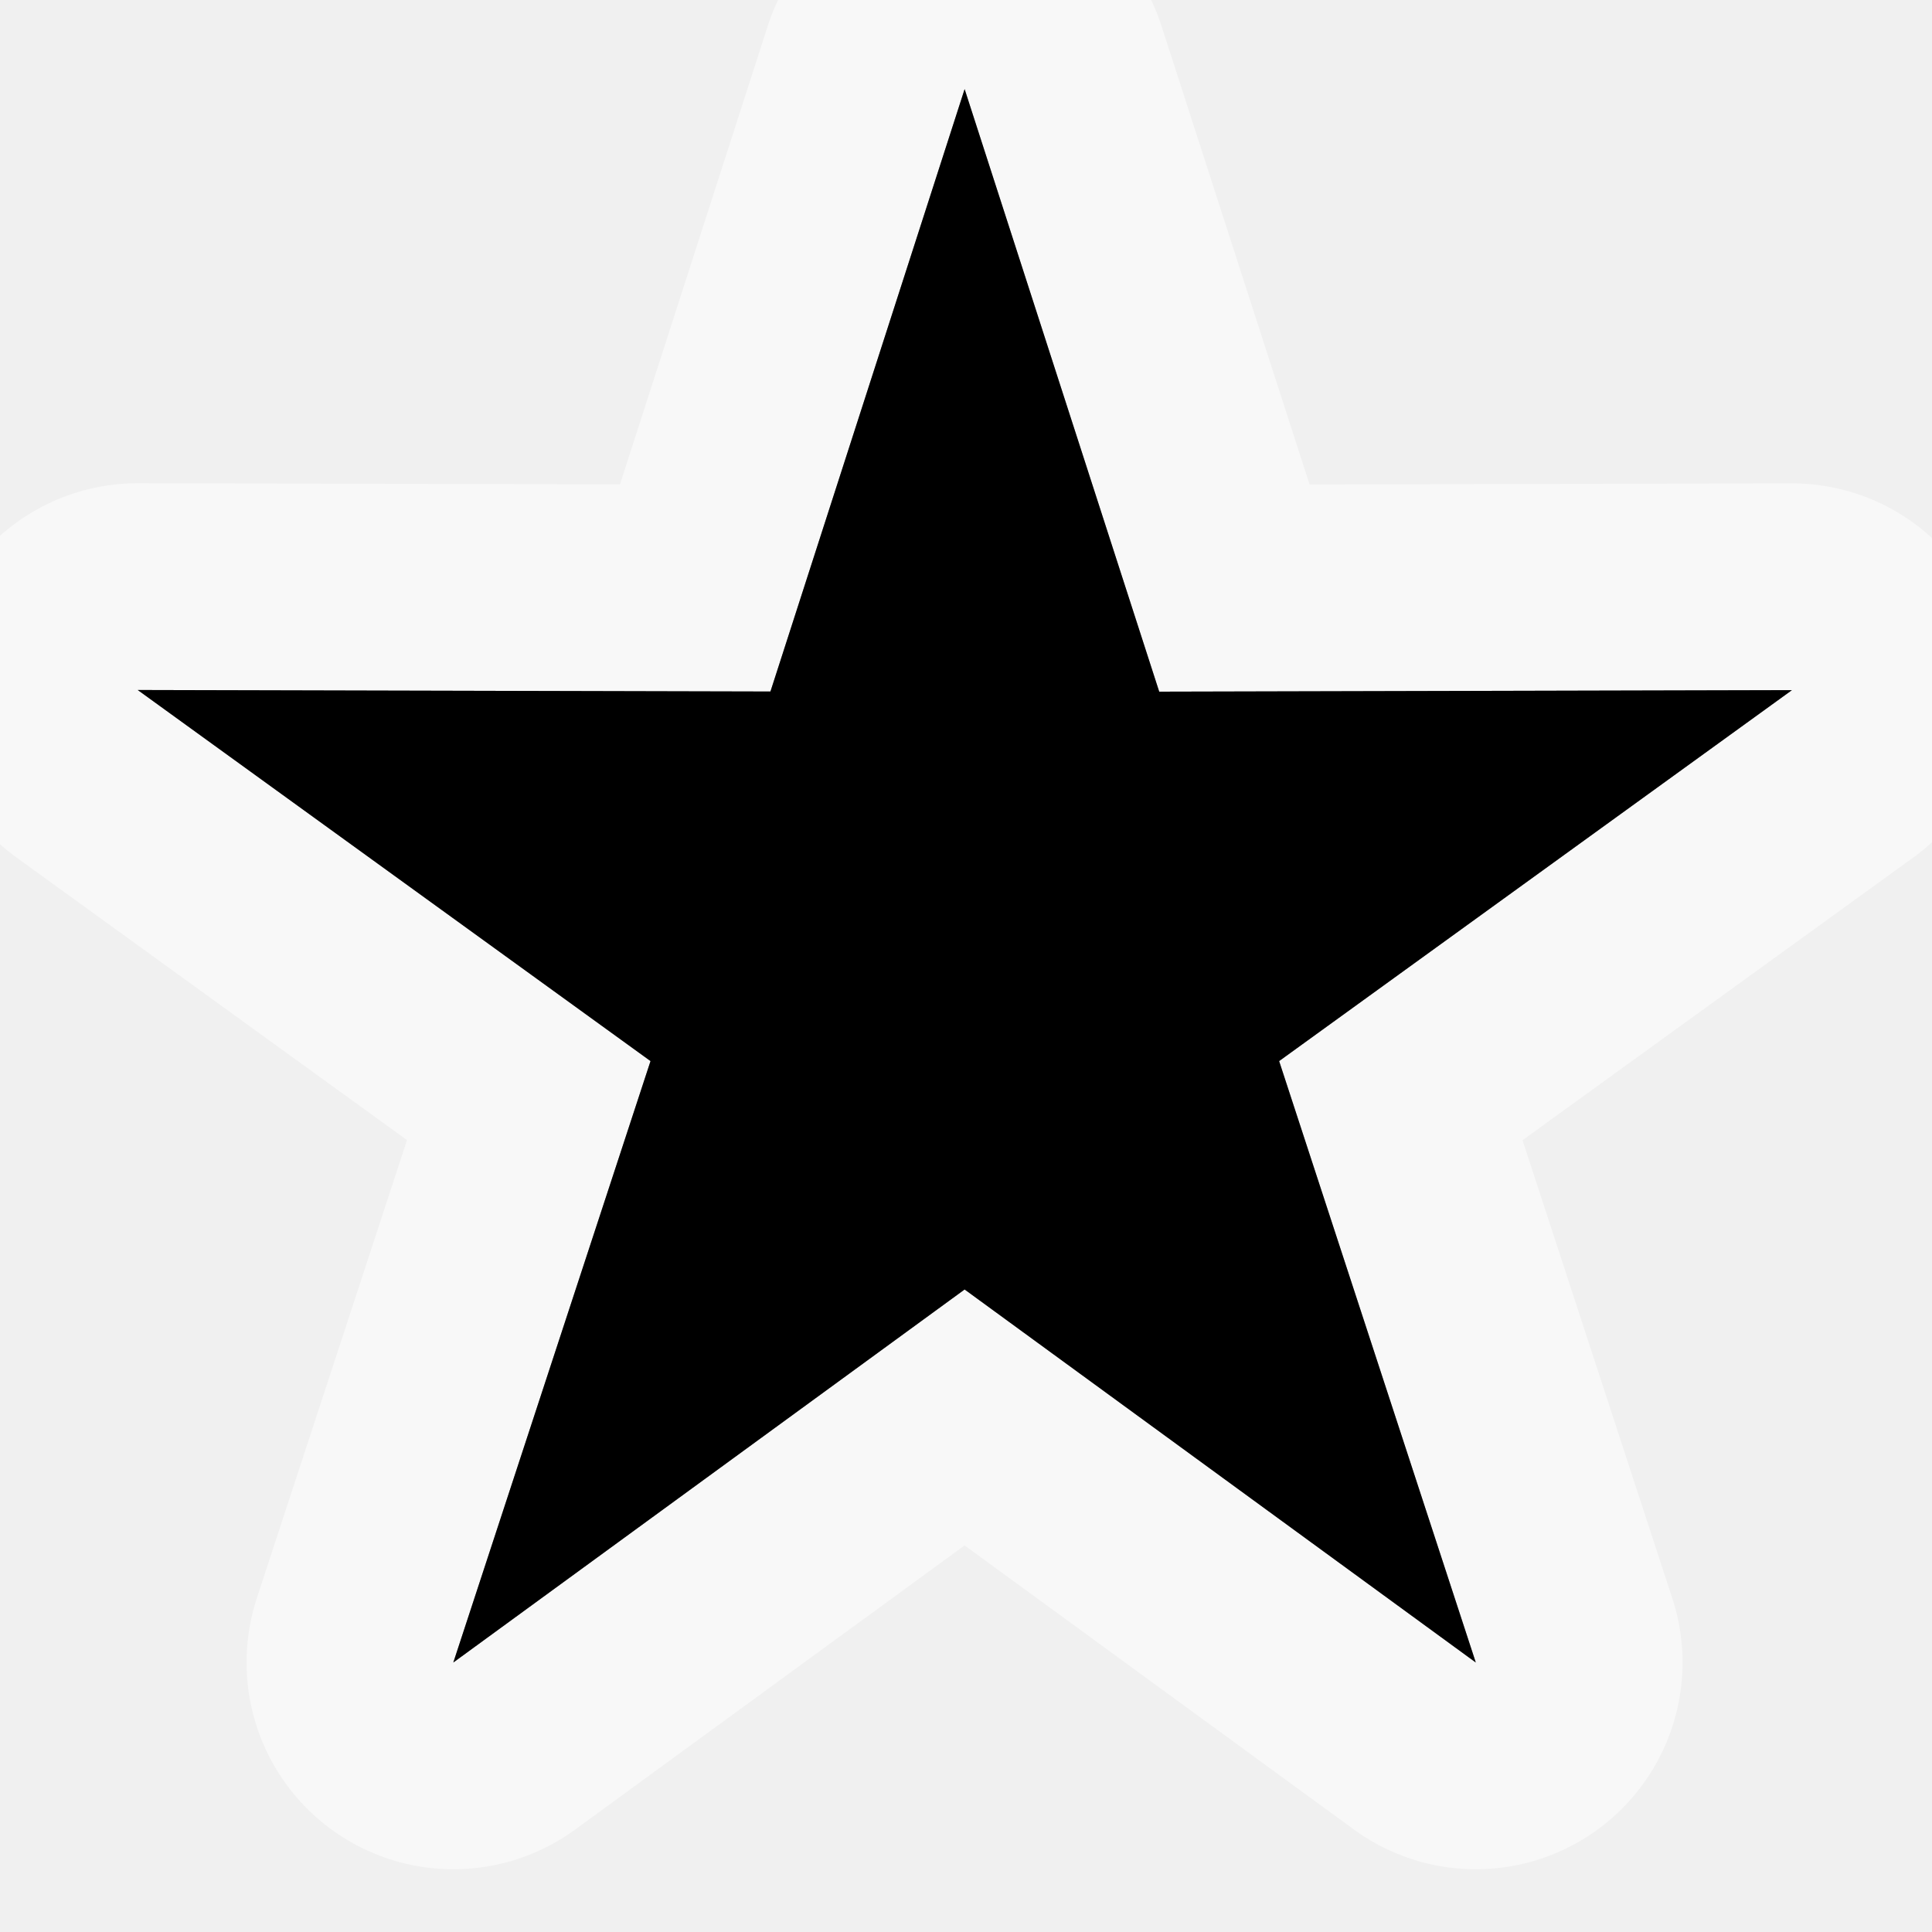
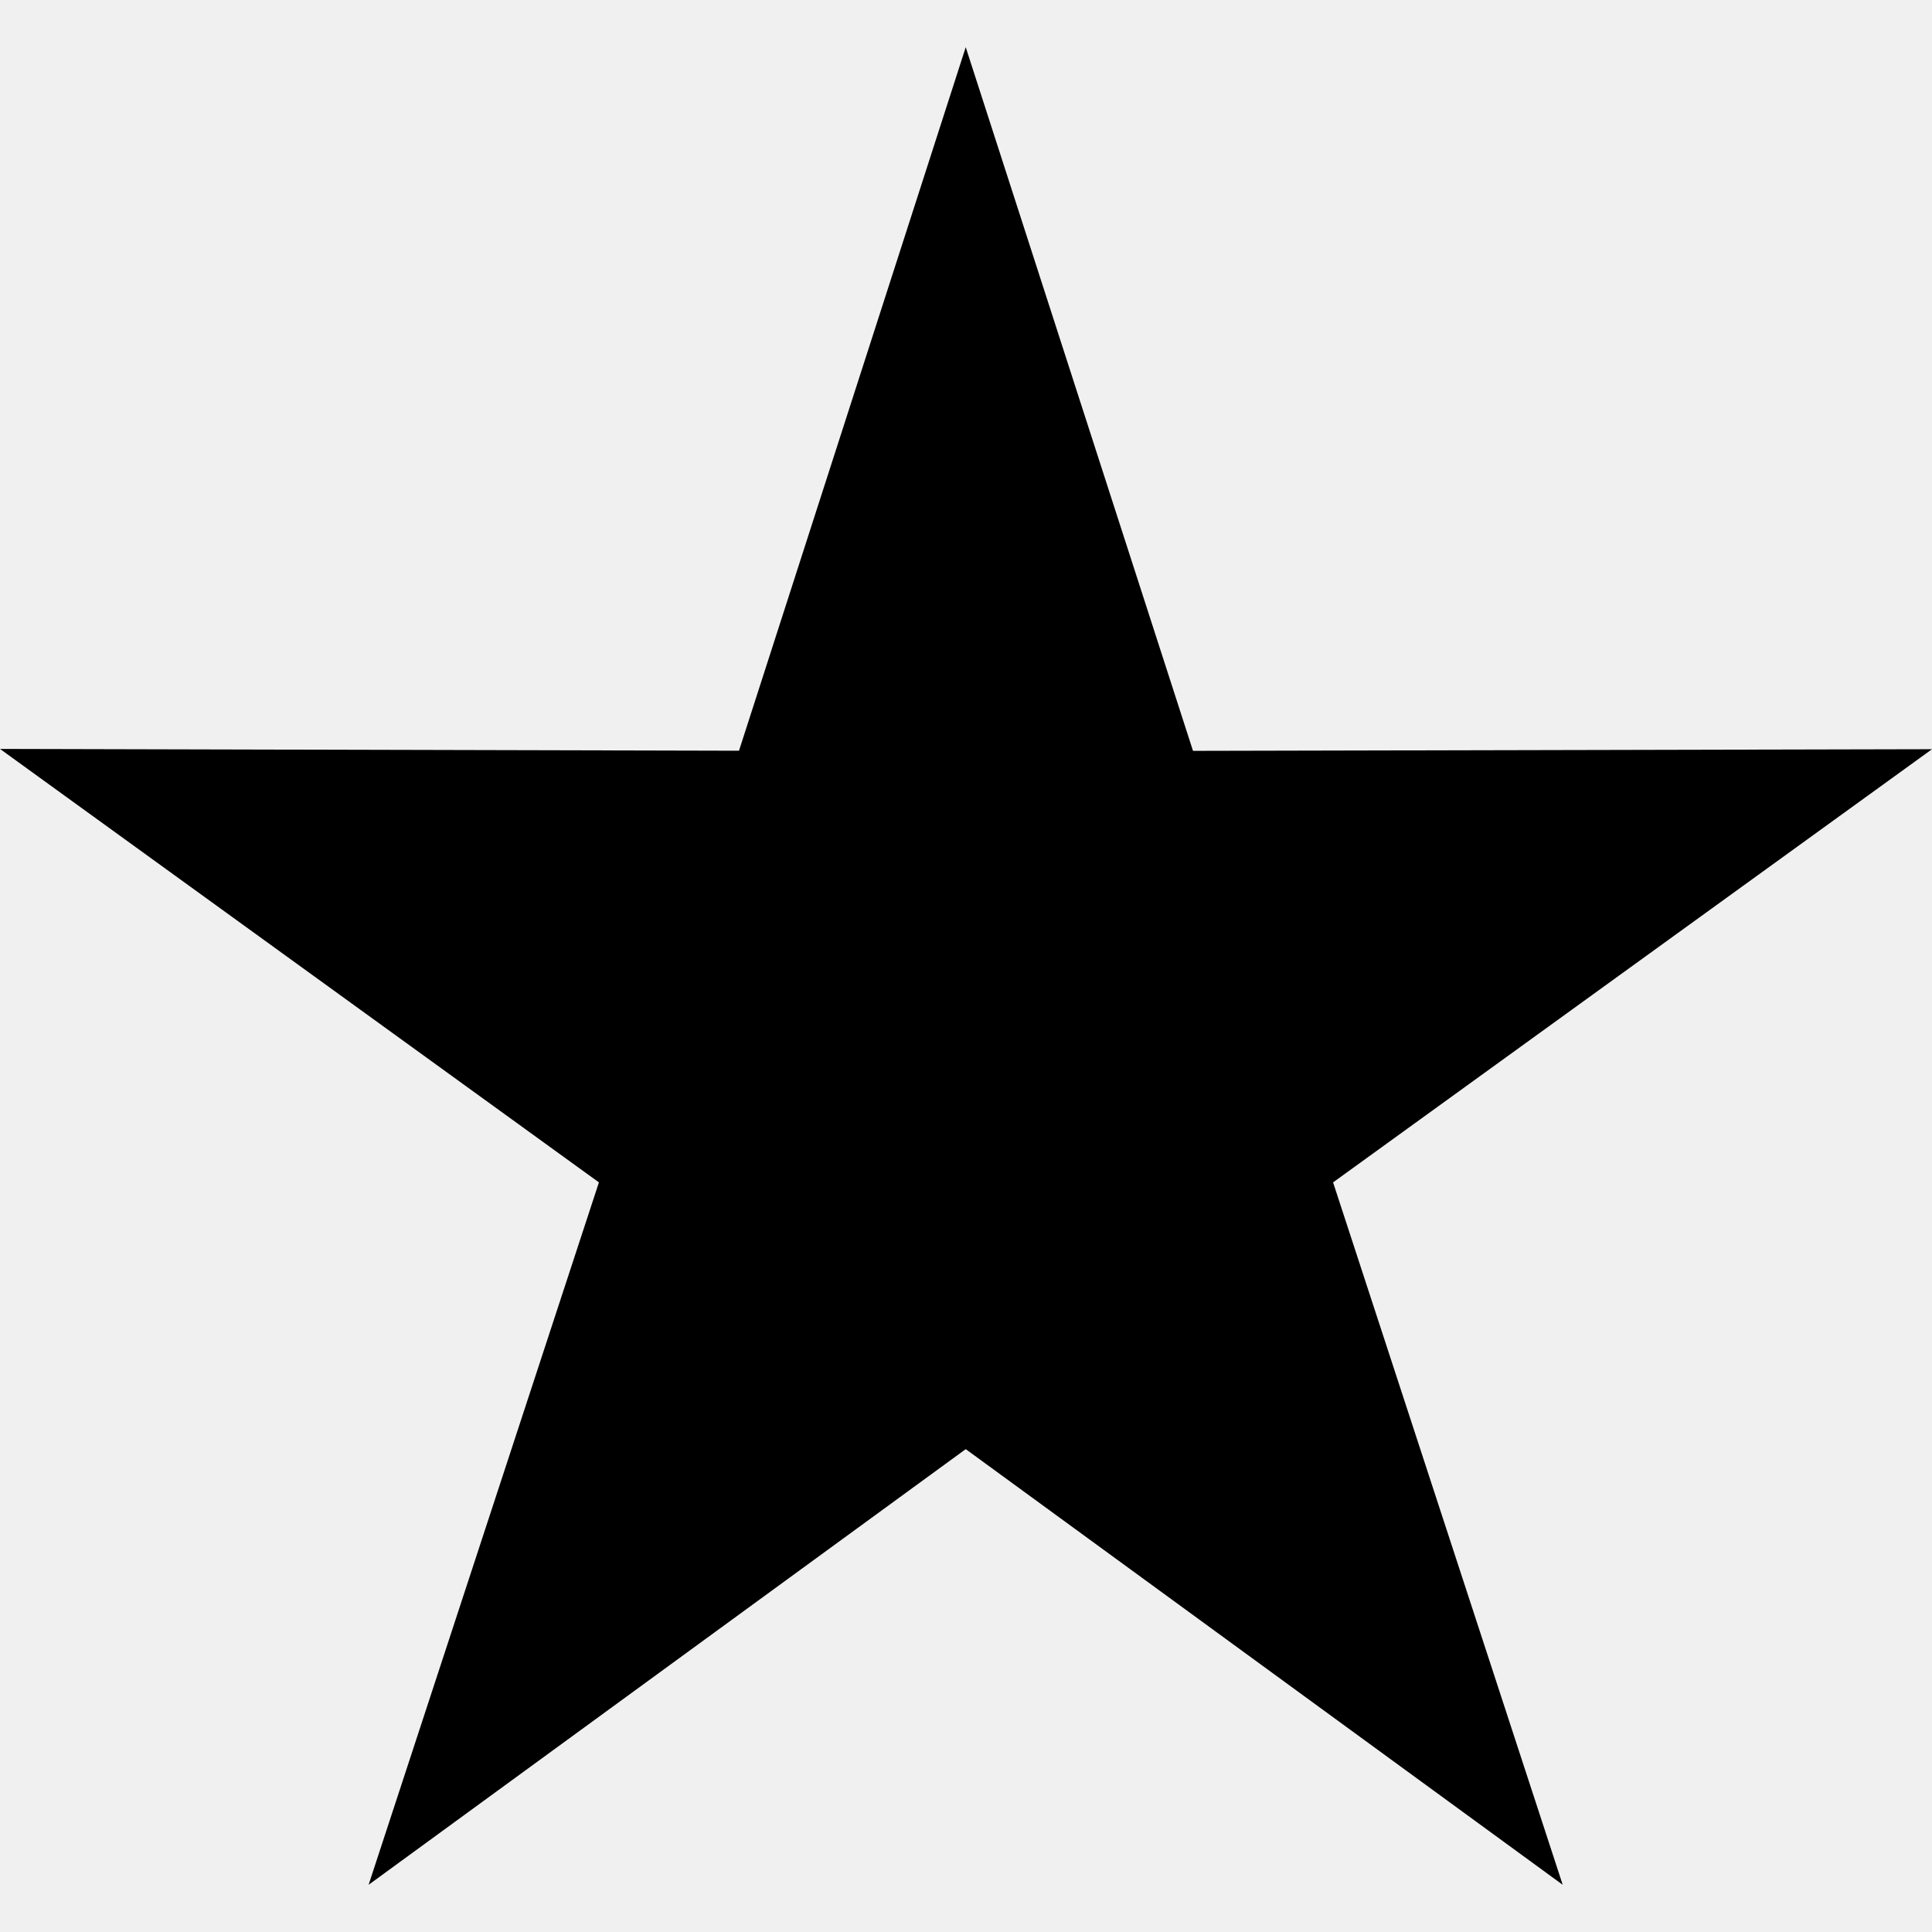
- <svg xmlns="http://www.w3.org/2000/svg" width="14" height="14">
-   <path d="M6.99.646L8.4 5.012l4.585-.011-3.716 2.688 1.425 4.358L6.99 9.344l-3.705 2.703 1.429-4.358L.998 5l4.585.011z" stroke="#fff" stroke-width="2.997" stroke-linecap="round" stroke-linejoin="round" stroke-opacity=".5" />
-   <path d="M6.99.646L8.4 5.012l4.585-.011-3.716 2.688 1.425 4.358L6.99 9.344l-3.705 2.703 1.429-4.358L.998 5l4.585.011z" />
+ <svg xmlns="http://www.w3.org/2000/svg" width="14" height="14" version="1.1" id="svg4441">
+   <defs id="defs4445" />
+   <path d="M 6.998,0.342 L 8.645,5.441 L 14,5.429 L 9.66,8.568 L 11.324,13.658 L 6.998,10.501 L 2.671,13.658 L 4.34,8.568 L 0,5.427 L 5.355,5.44 Z" id="path4439" style="stroke-width:1" />
</svg>
